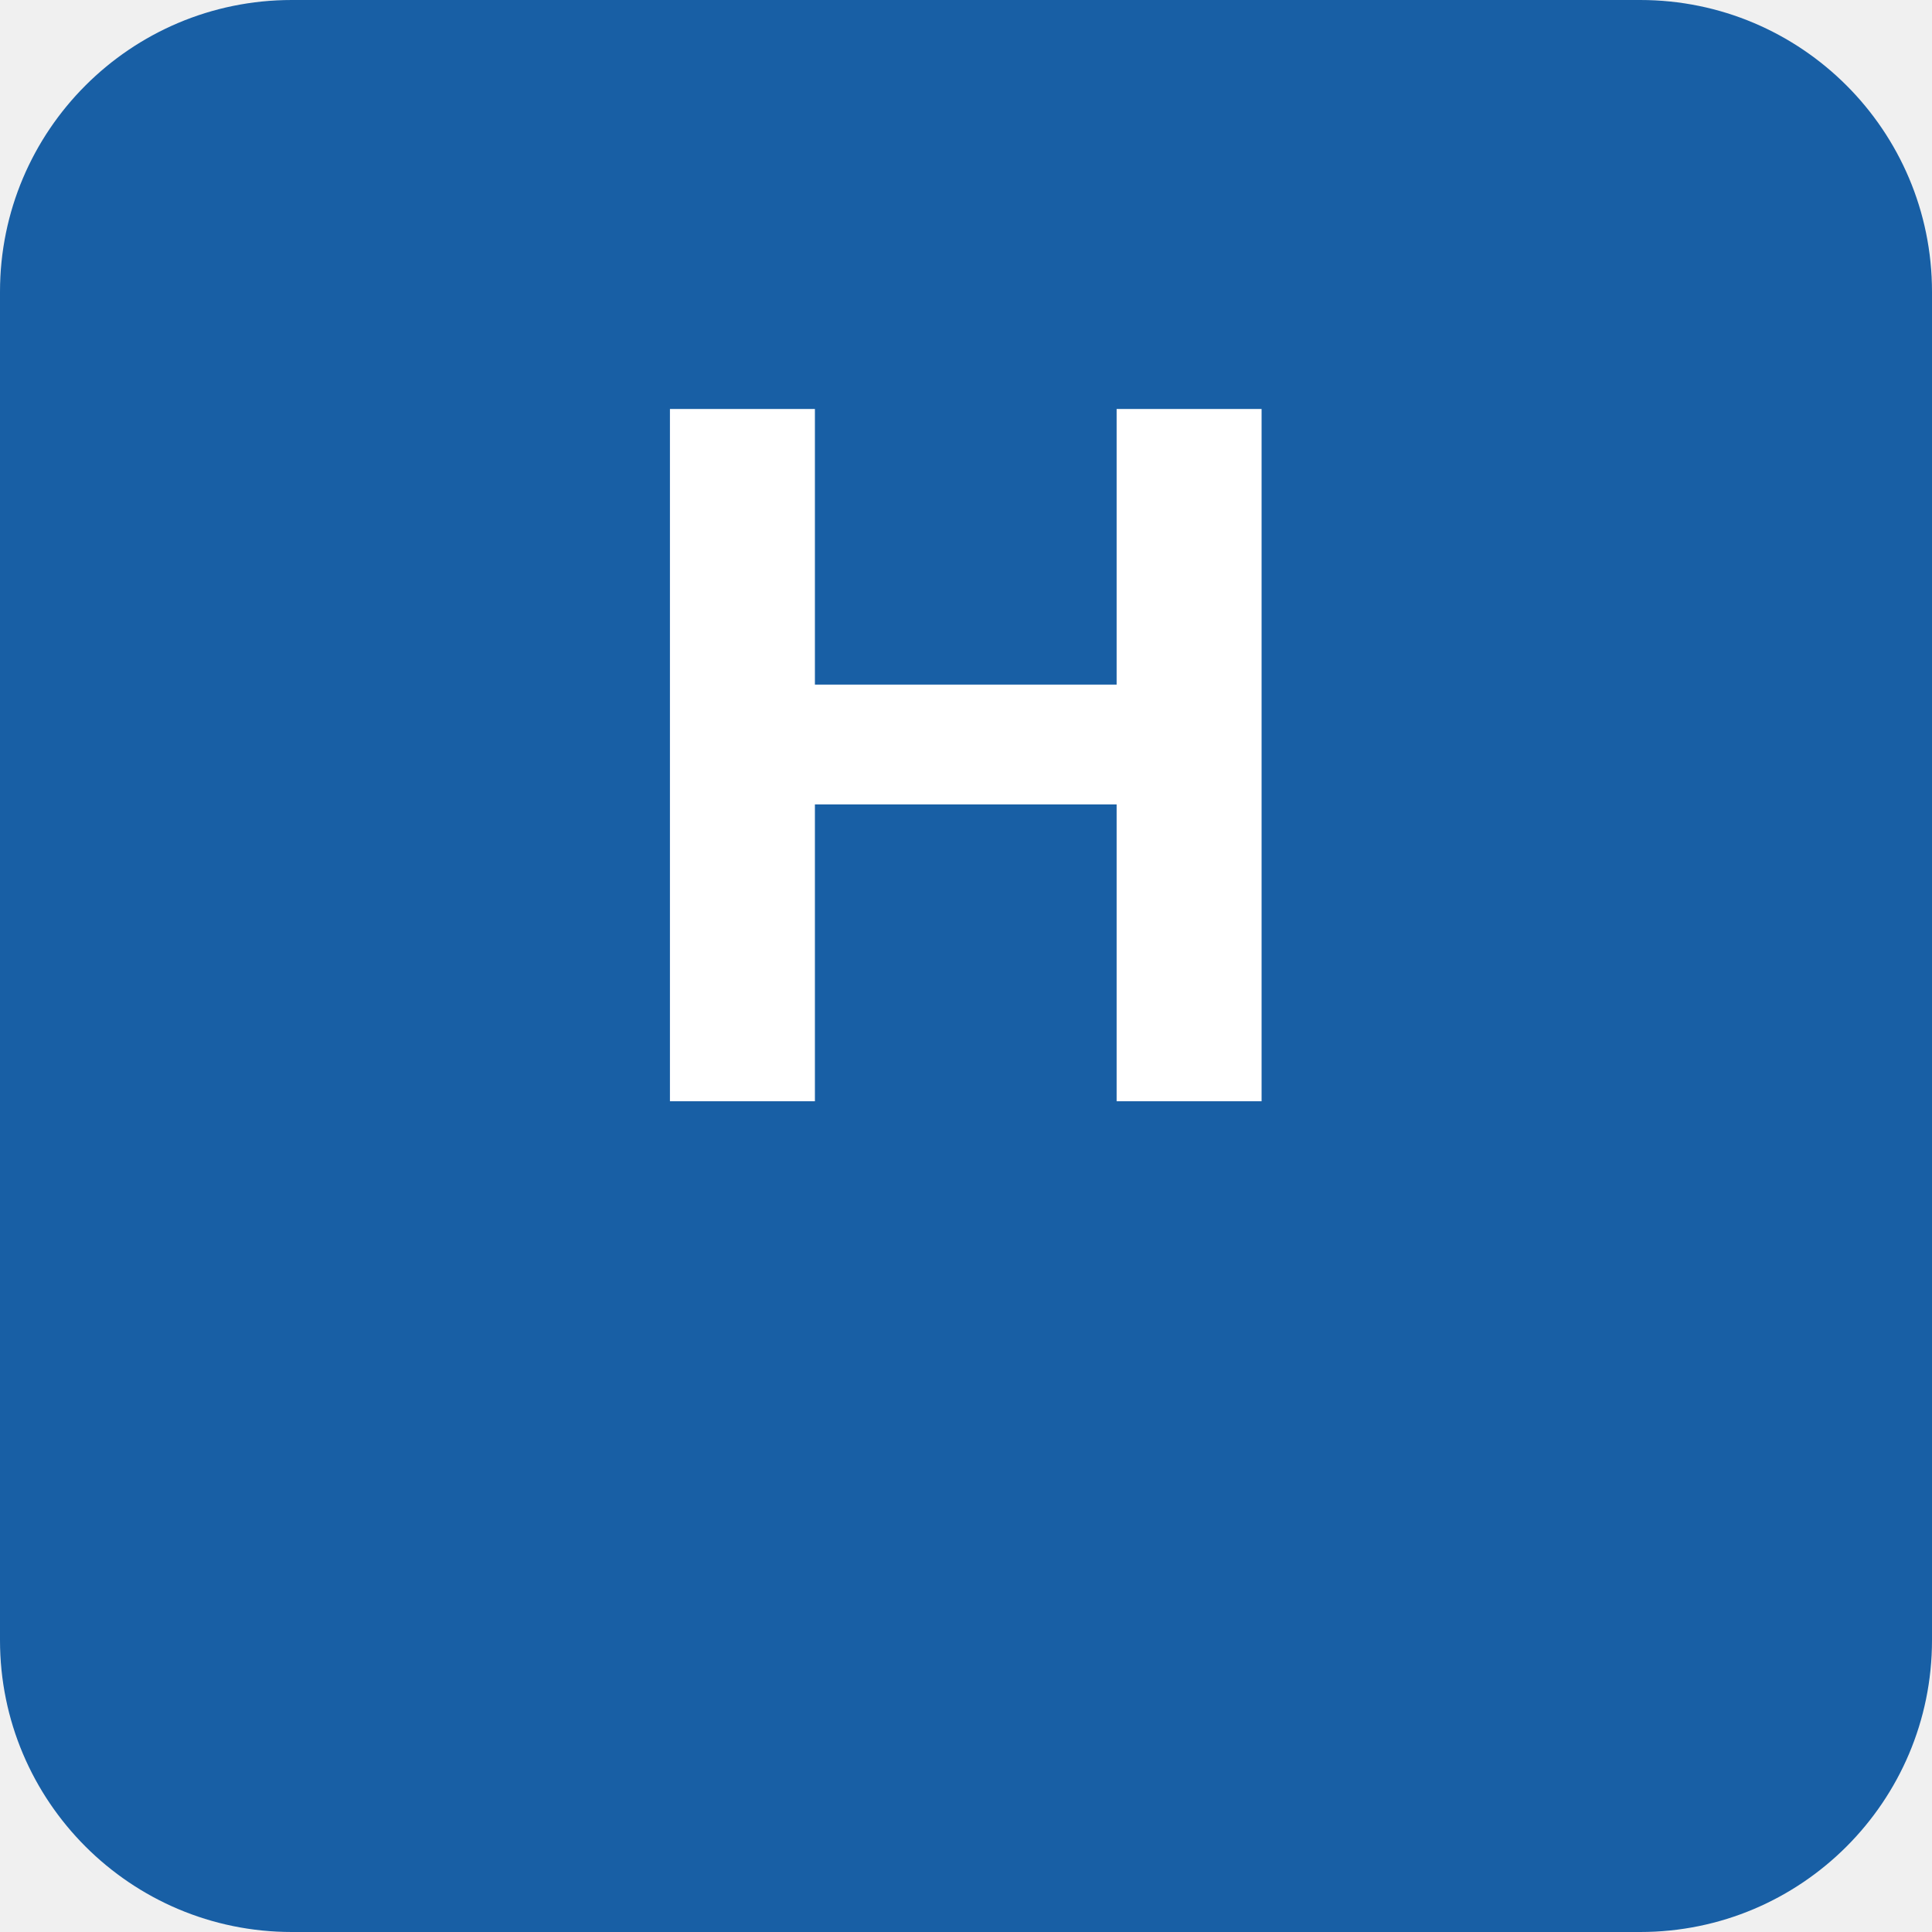
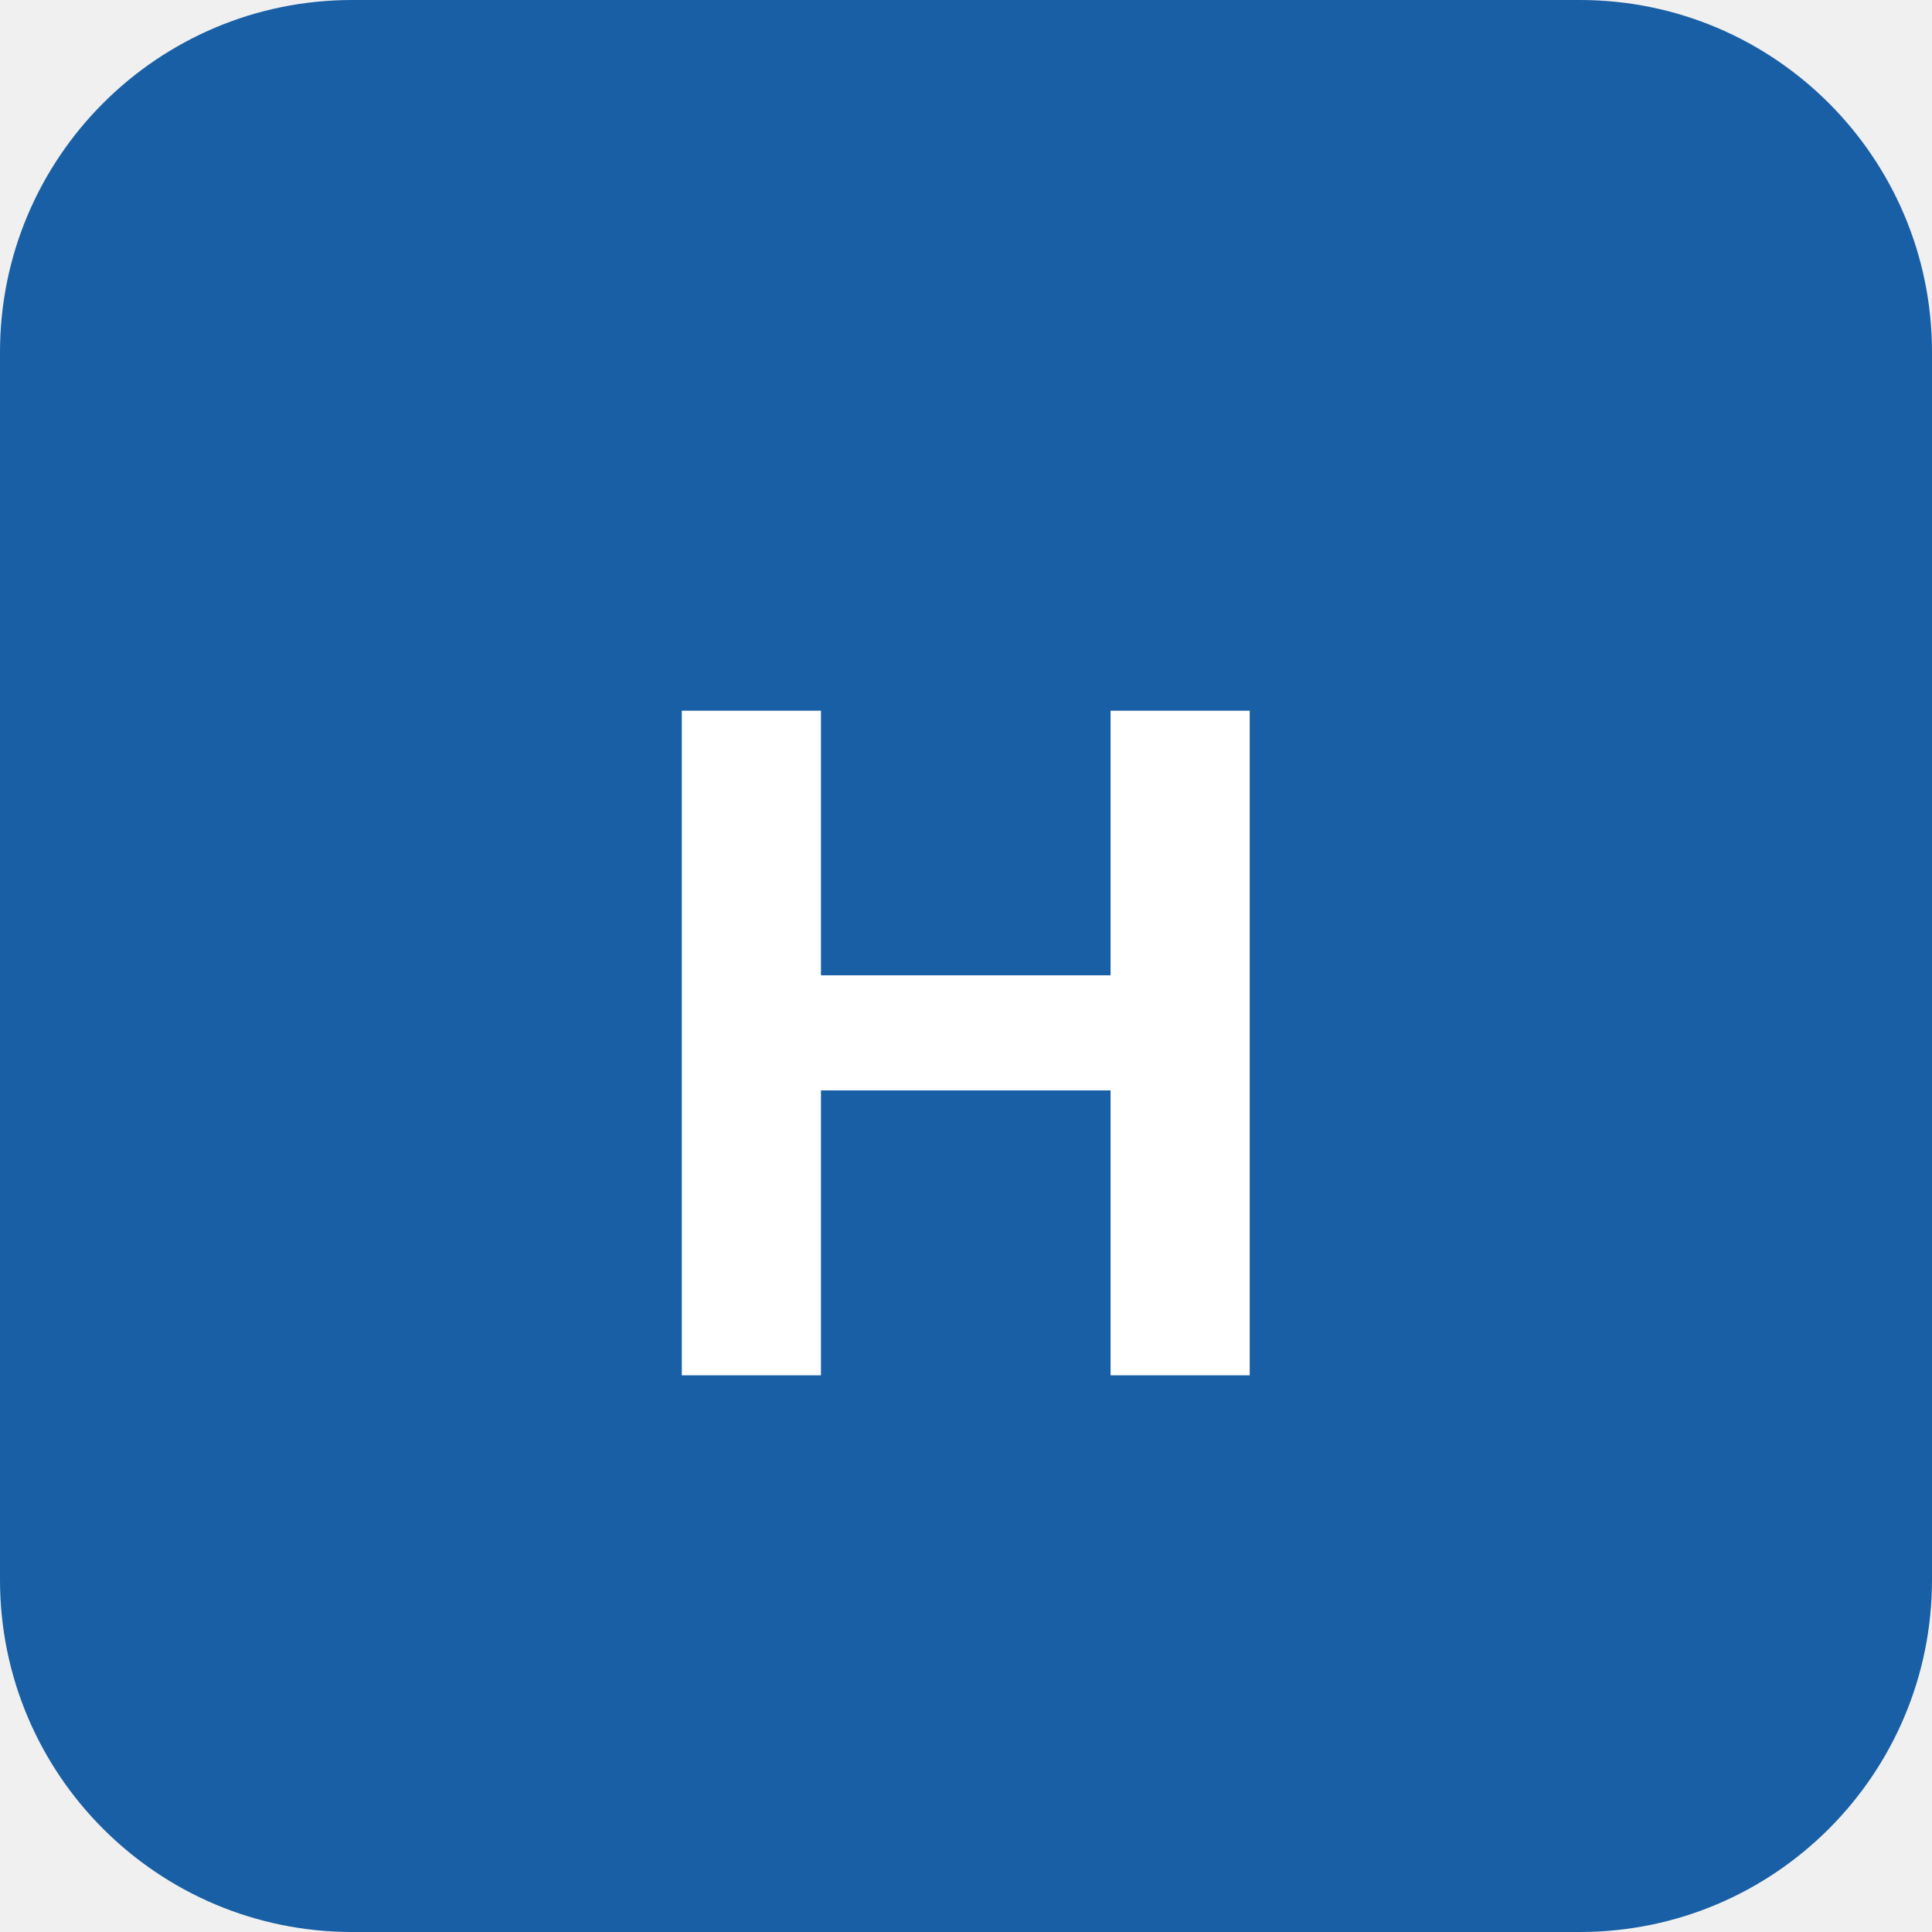
- <svg xmlns="http://www.w3.org/2000/svg" width="192" height="192" viewBox="0 0 192 192">
-   <rect width="192" height="192" rx="29" ry="29" fill="#185FA5" />
-   <text x="96" y="109.44" font-family="Arial,sans-serif" font-size="100" font-weight="bold" fill="white" text-anchor="middle">H</text>
+ <svg xmlns="http://www.w3.org/2000/svg" width="192" height="192">
+   <rect width="192" height="192" rx="35" fill="#185FA5" />
+   <text x="50%" y="57%" font-family="Arial,sans-serif" font-size="96" font-weight="bold" fill="white" text-anchor="middle" dominant-baseline="middle">H</text>
</svg>
